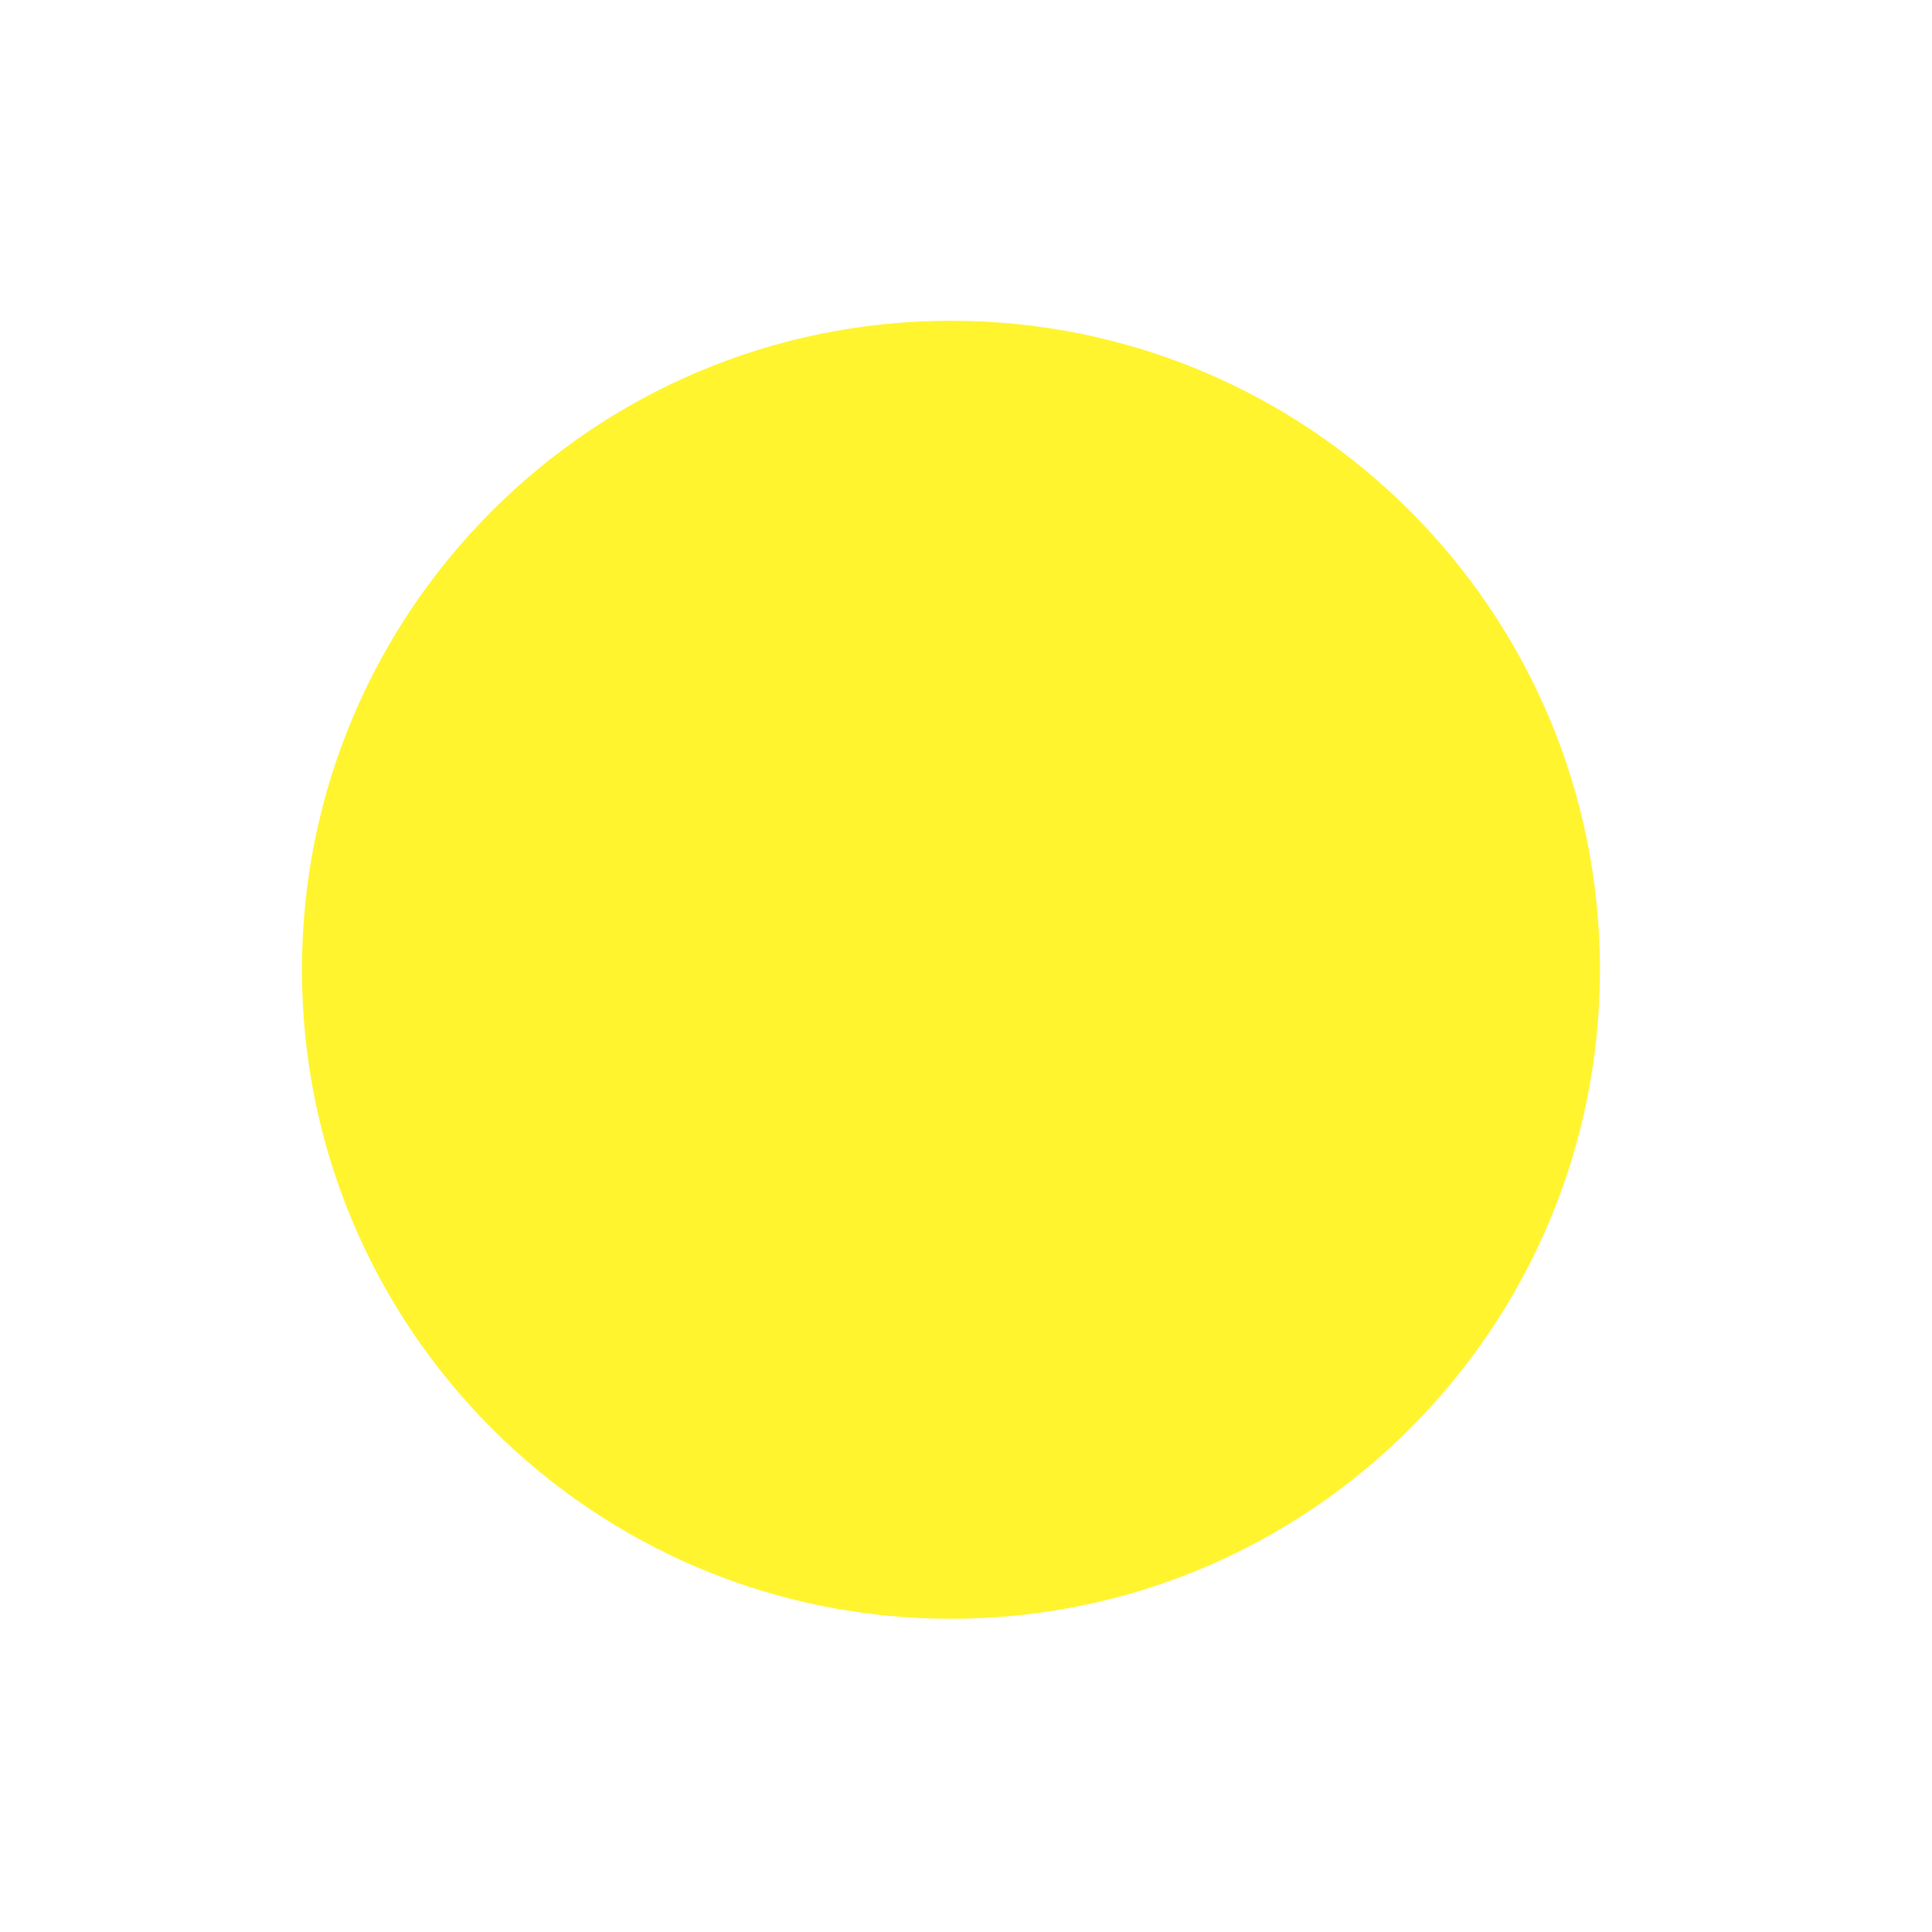
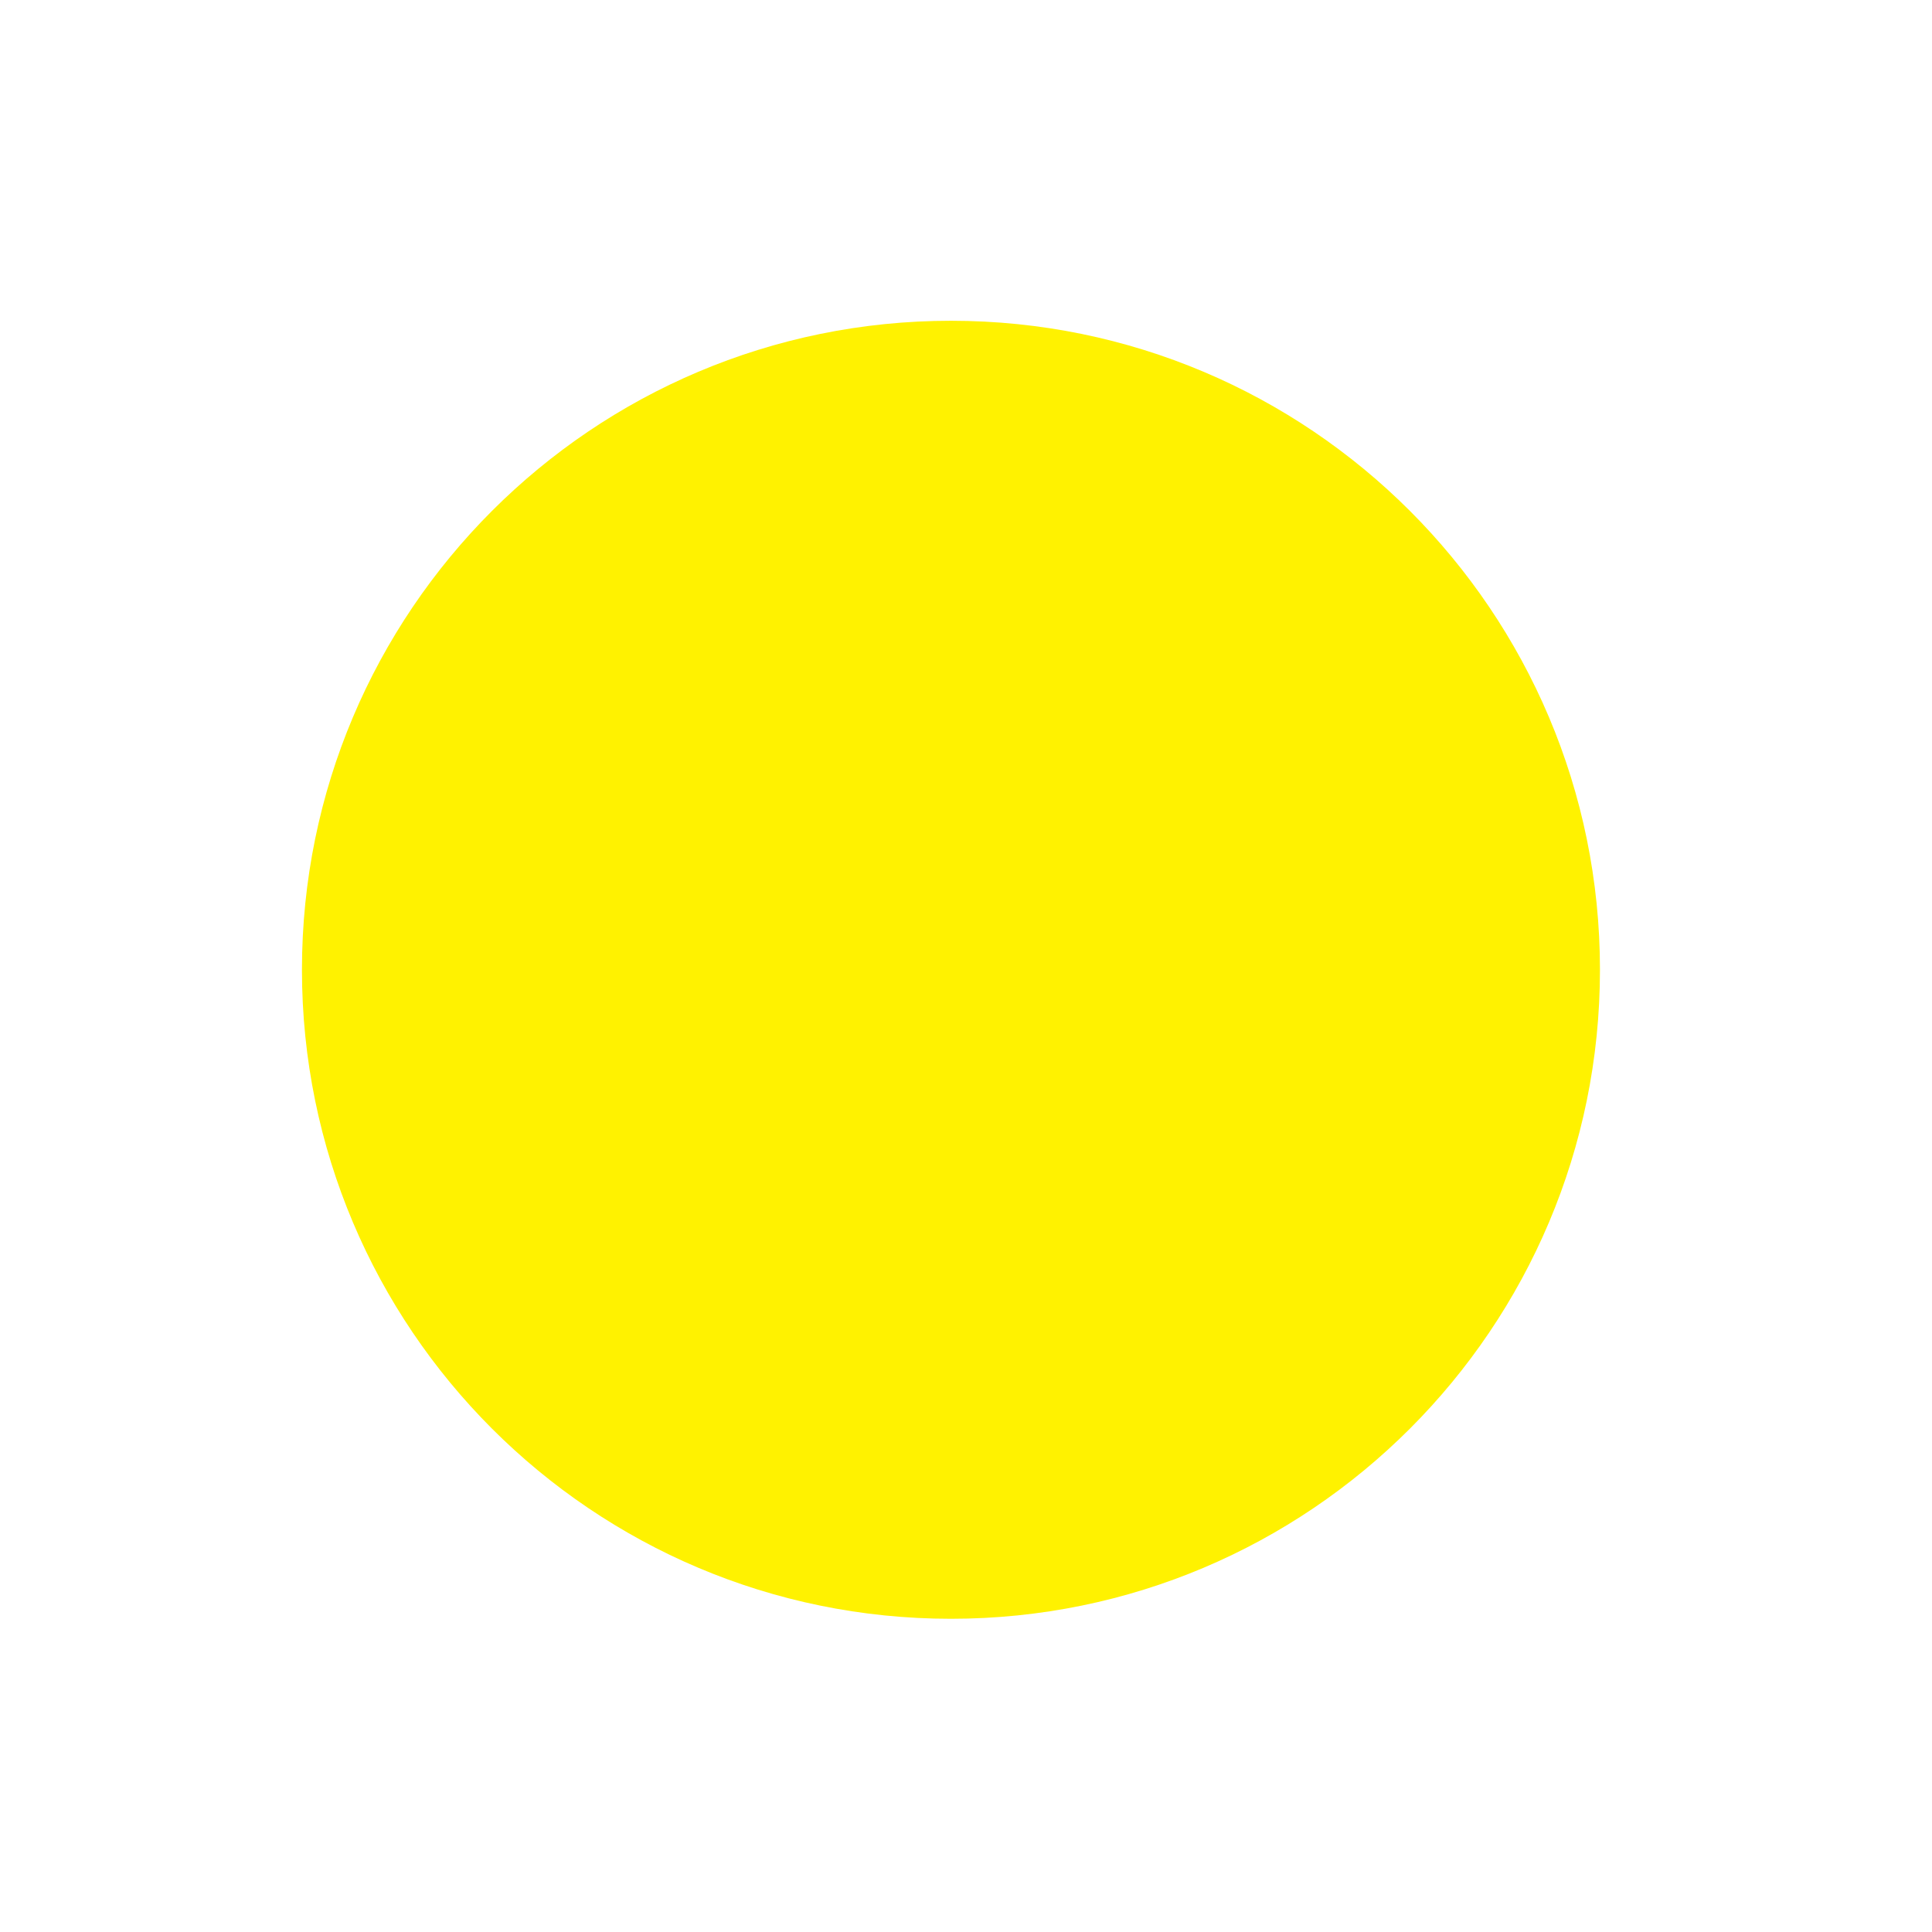
<svg xmlns="http://www.w3.org/2000/svg" version="1.1" id="Слой_1" x="0px" y="0px" width="16" height="16" viewBox="0 0 16 16" xml:space="preserve" style="enable-background:new">
  <defs id="defs9" />
-   <path style="opacity:0.817;fill:#fff200;fill-opacity:1;stroke:#cb0f0f;stroke-width:0;stroke-miterlimit:4;stroke-opacity:1;stroke-dasharray:none" id="path4005" d="m 12.469,2.875 a 6.531,6.531 0 1 1 -13.062,0 6.531,6.531 0 1 1 13.062,0 z" transform="matrix(0.8229665,0,0,0.8229665,2.988636,5.665221)" />
+   <path style="opacity:1;fill:#fff200;fill-opacity:1;stroke:#cb0f0f;stroke-width:0;stroke-miterlimit:4;stroke-opacity:1;stroke-dasharray:none" id="path4005" d="m 12.469,2.875 a 6.531,6.531 0 1 1 -13.062,0 6.531,6.531 0 1 1 13.062,0 z" transform="matrix(0.8229665,0,0,0.8229665,2.988636,5.665221)" />
</svg>
